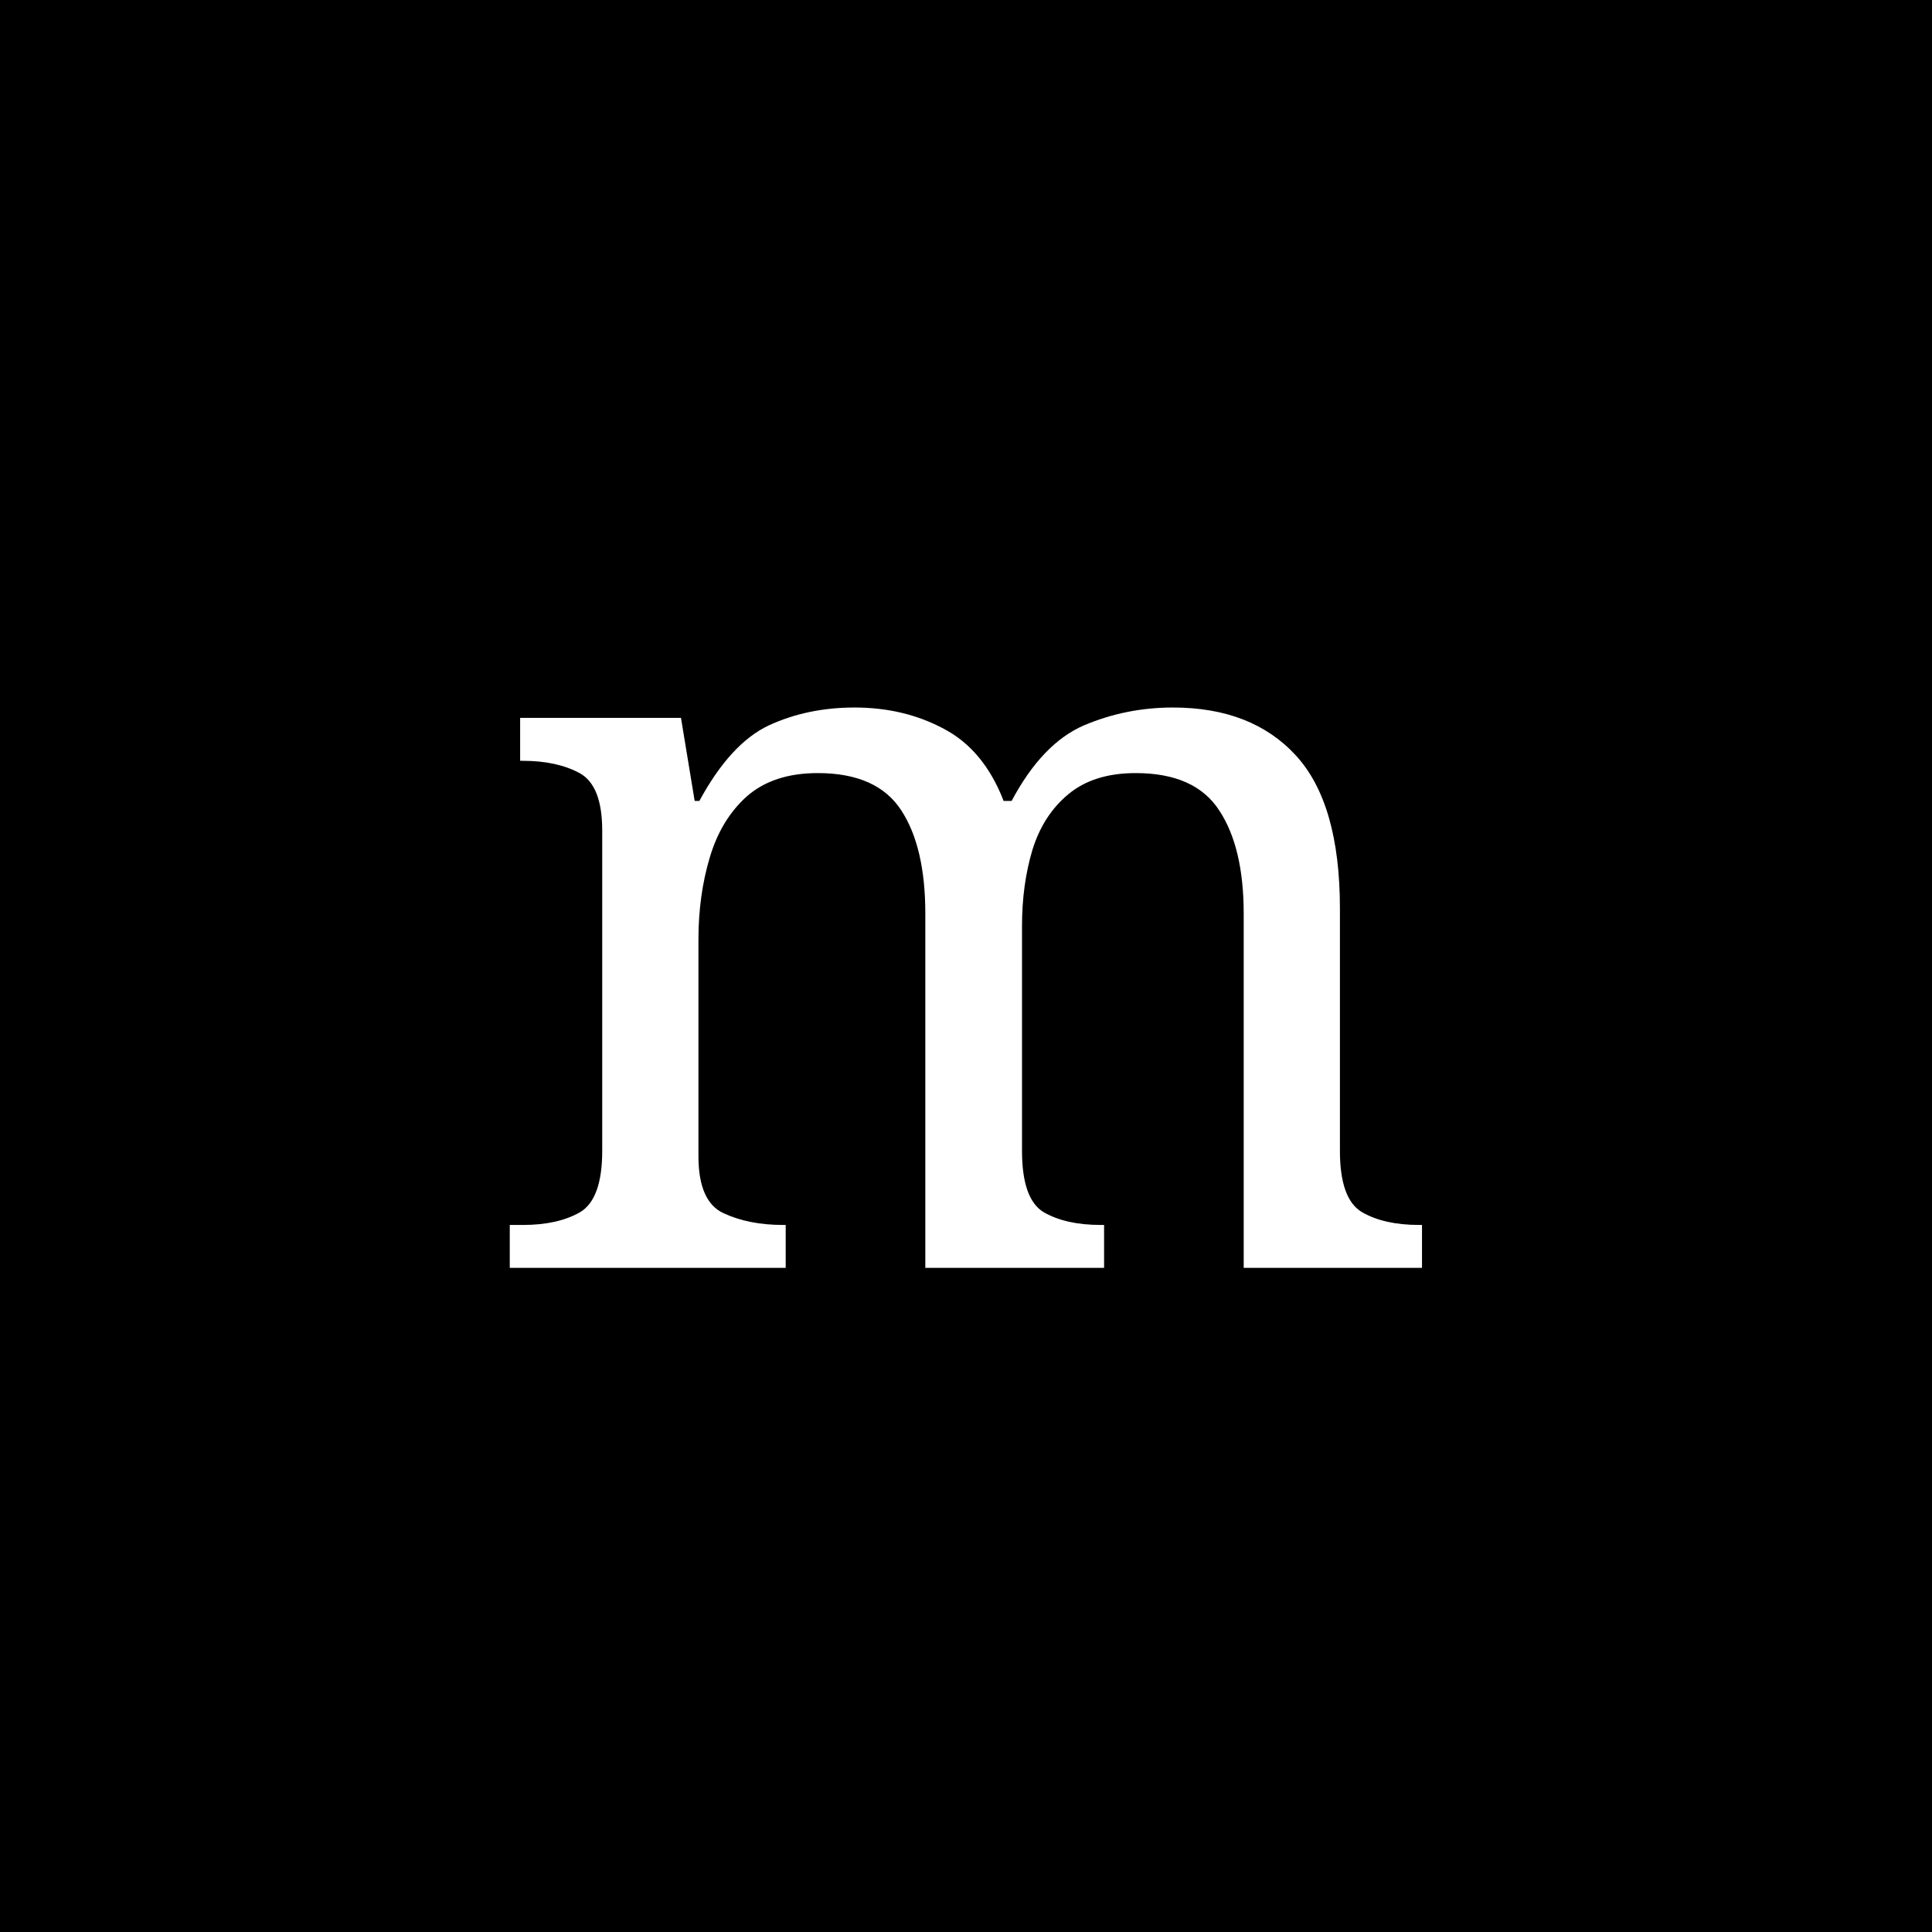
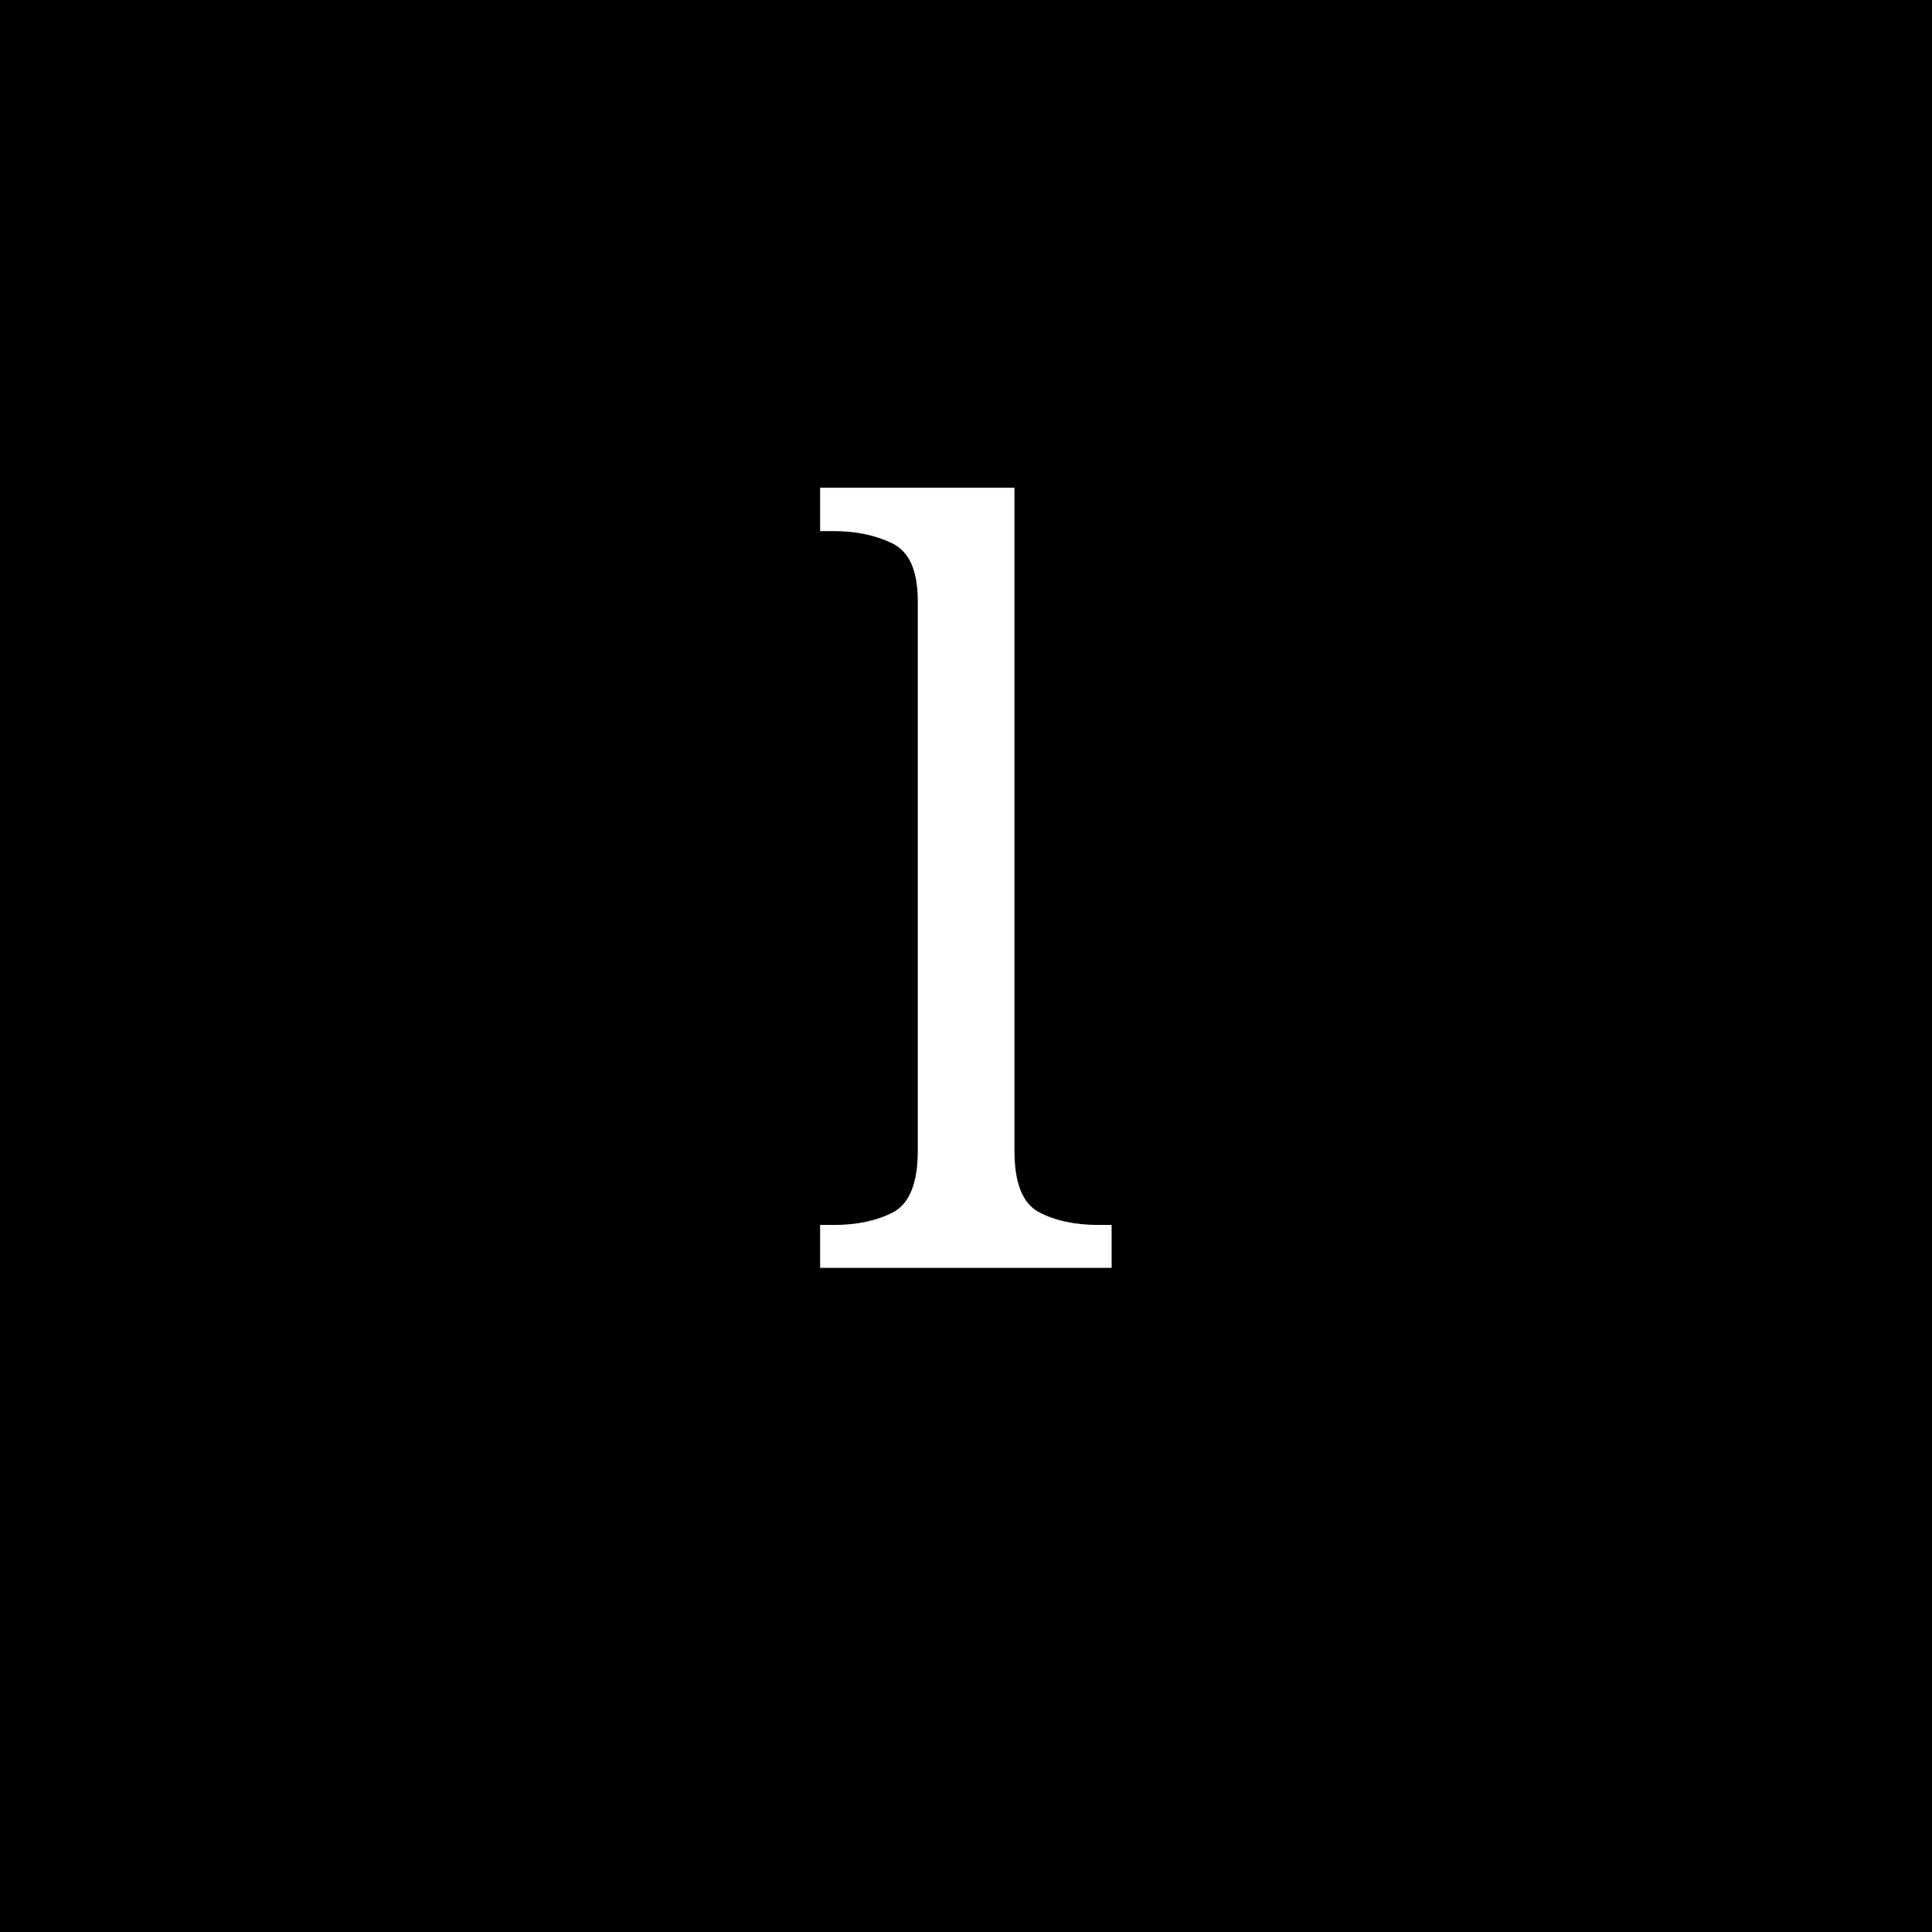
<svg xmlns="http://www.w3.org/2000/svg" viewBox="0 0 64 64">
  <rect width="64" height="64" fill="#000000" />
-   <text x="32" y="42" font-family="Georgia, serif" font-size="34" fill="#ffffff" text-anchor="middle">m</text>
+   <text x="32" y="42" font-family="Georgia, serif" font-size="34" fill="#ffffff" text-anchor="middle">l</text>
</svg>
